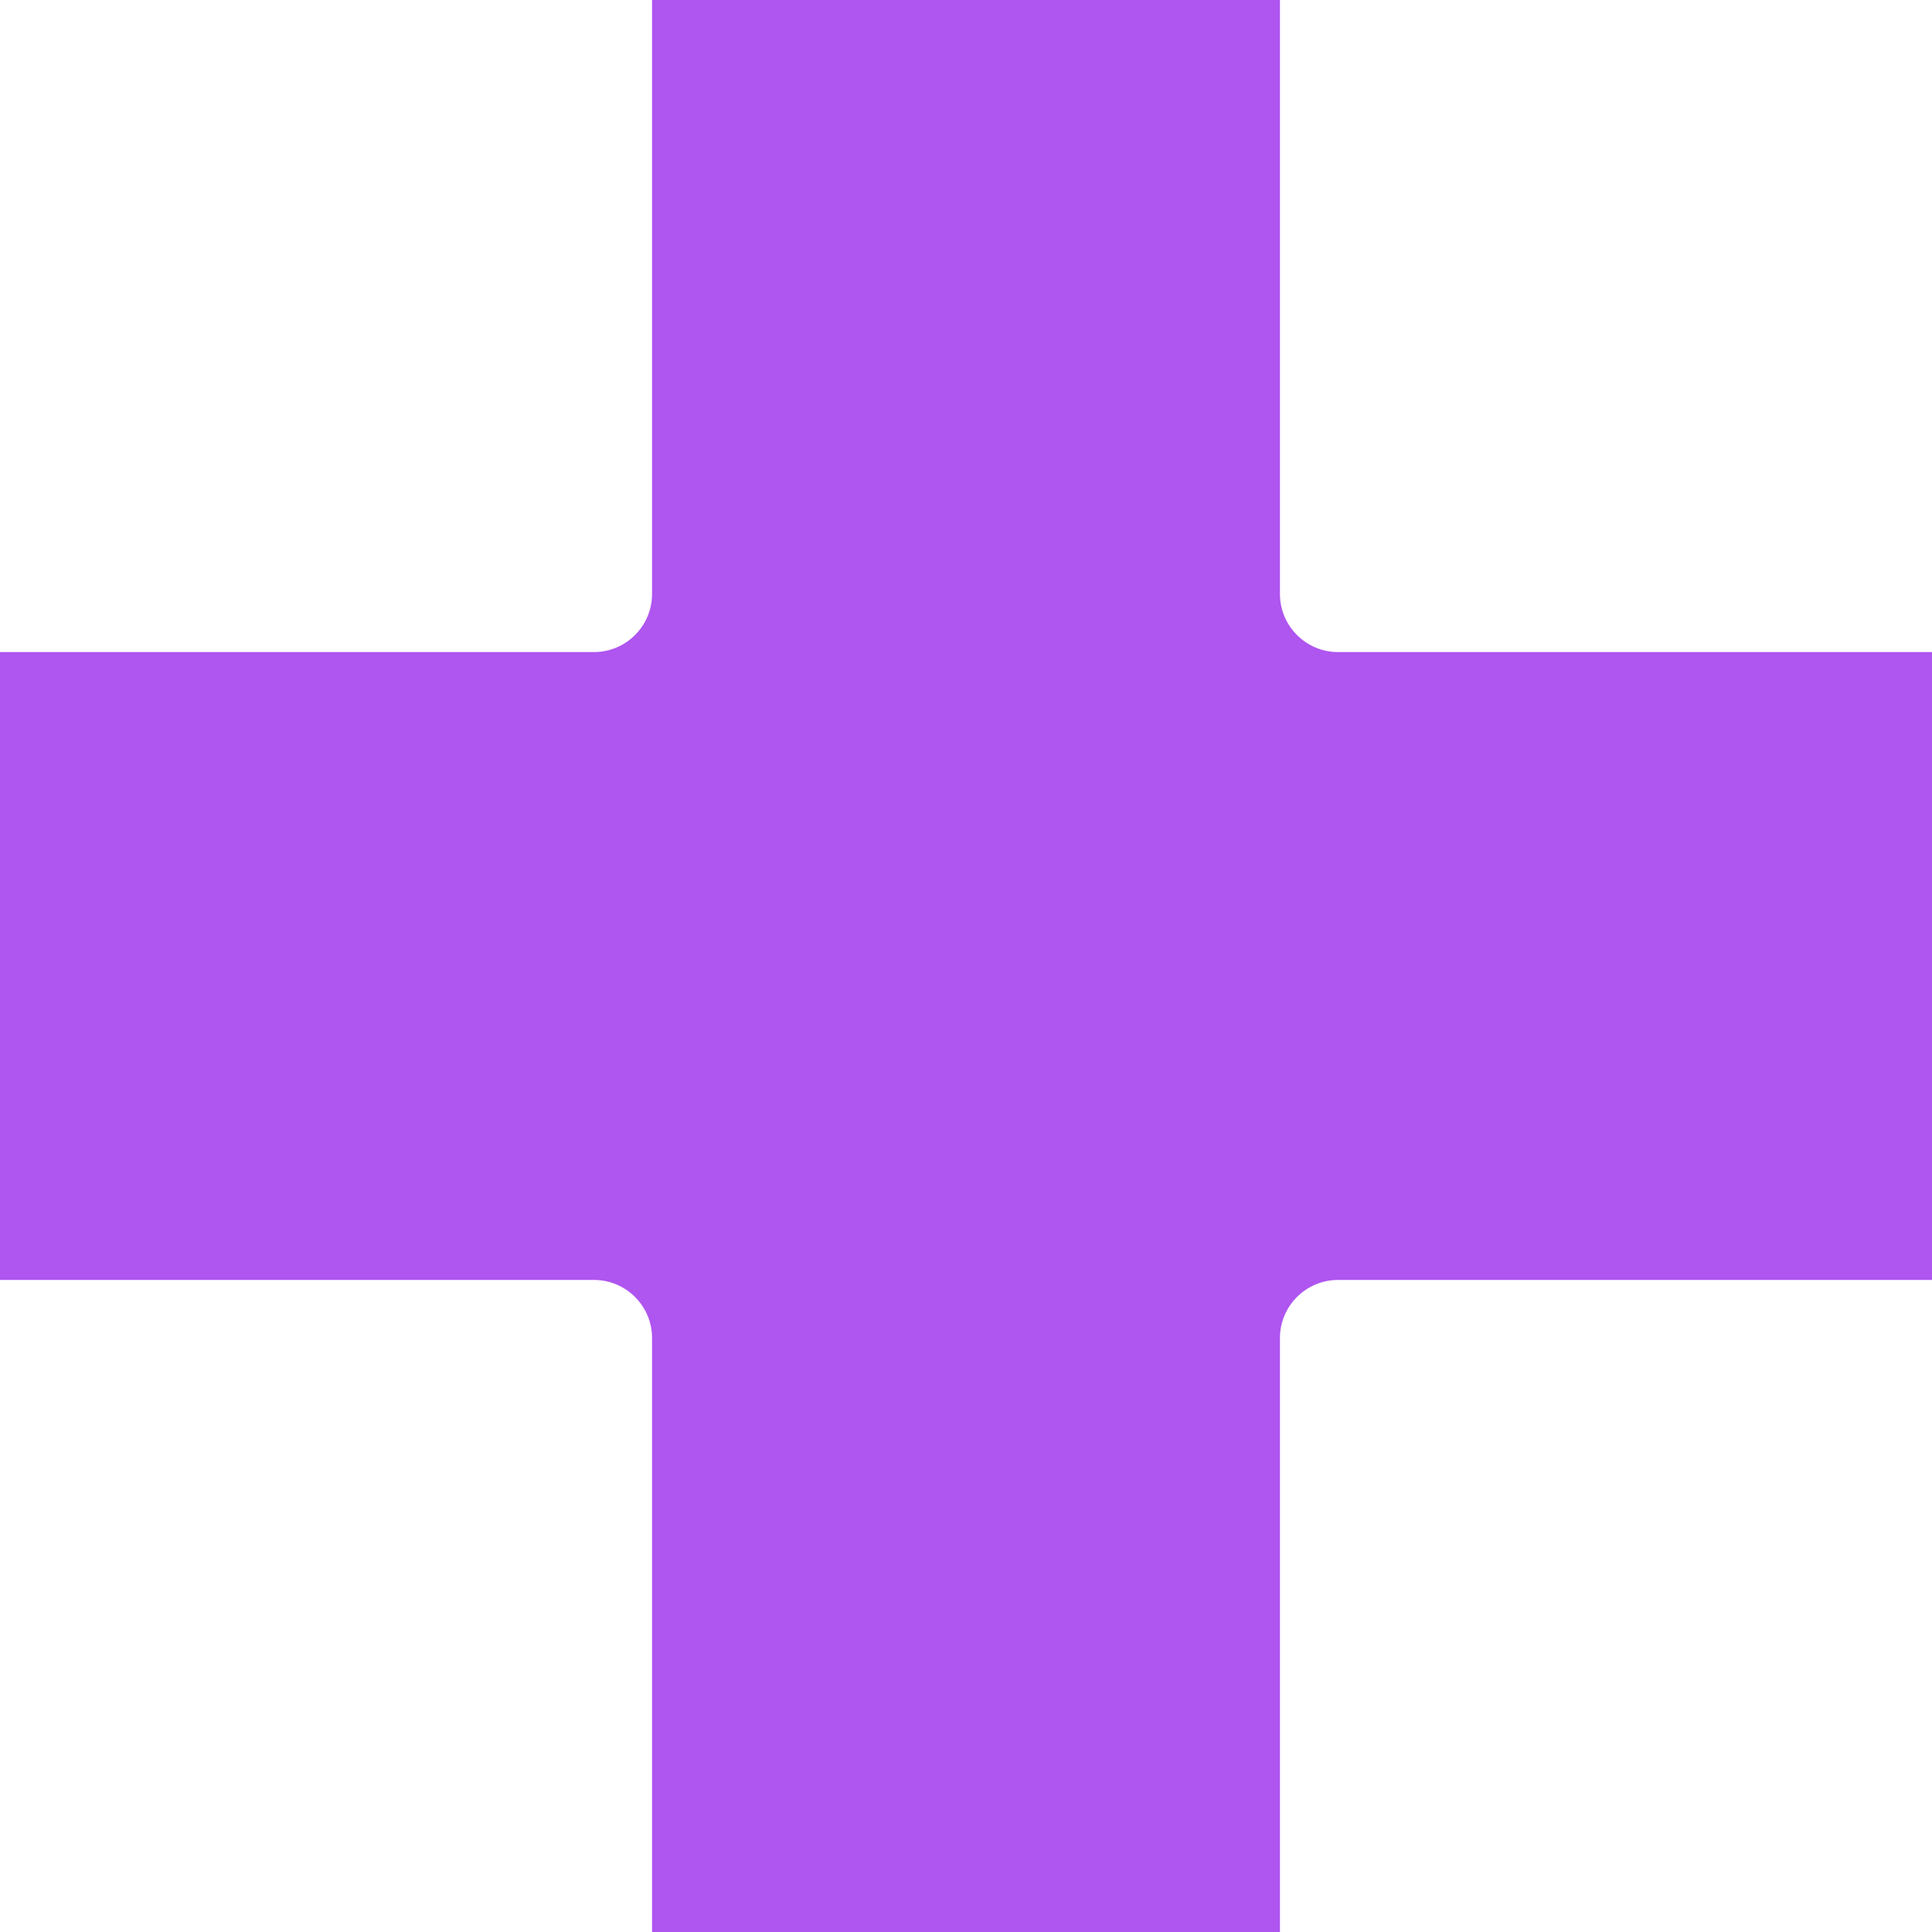
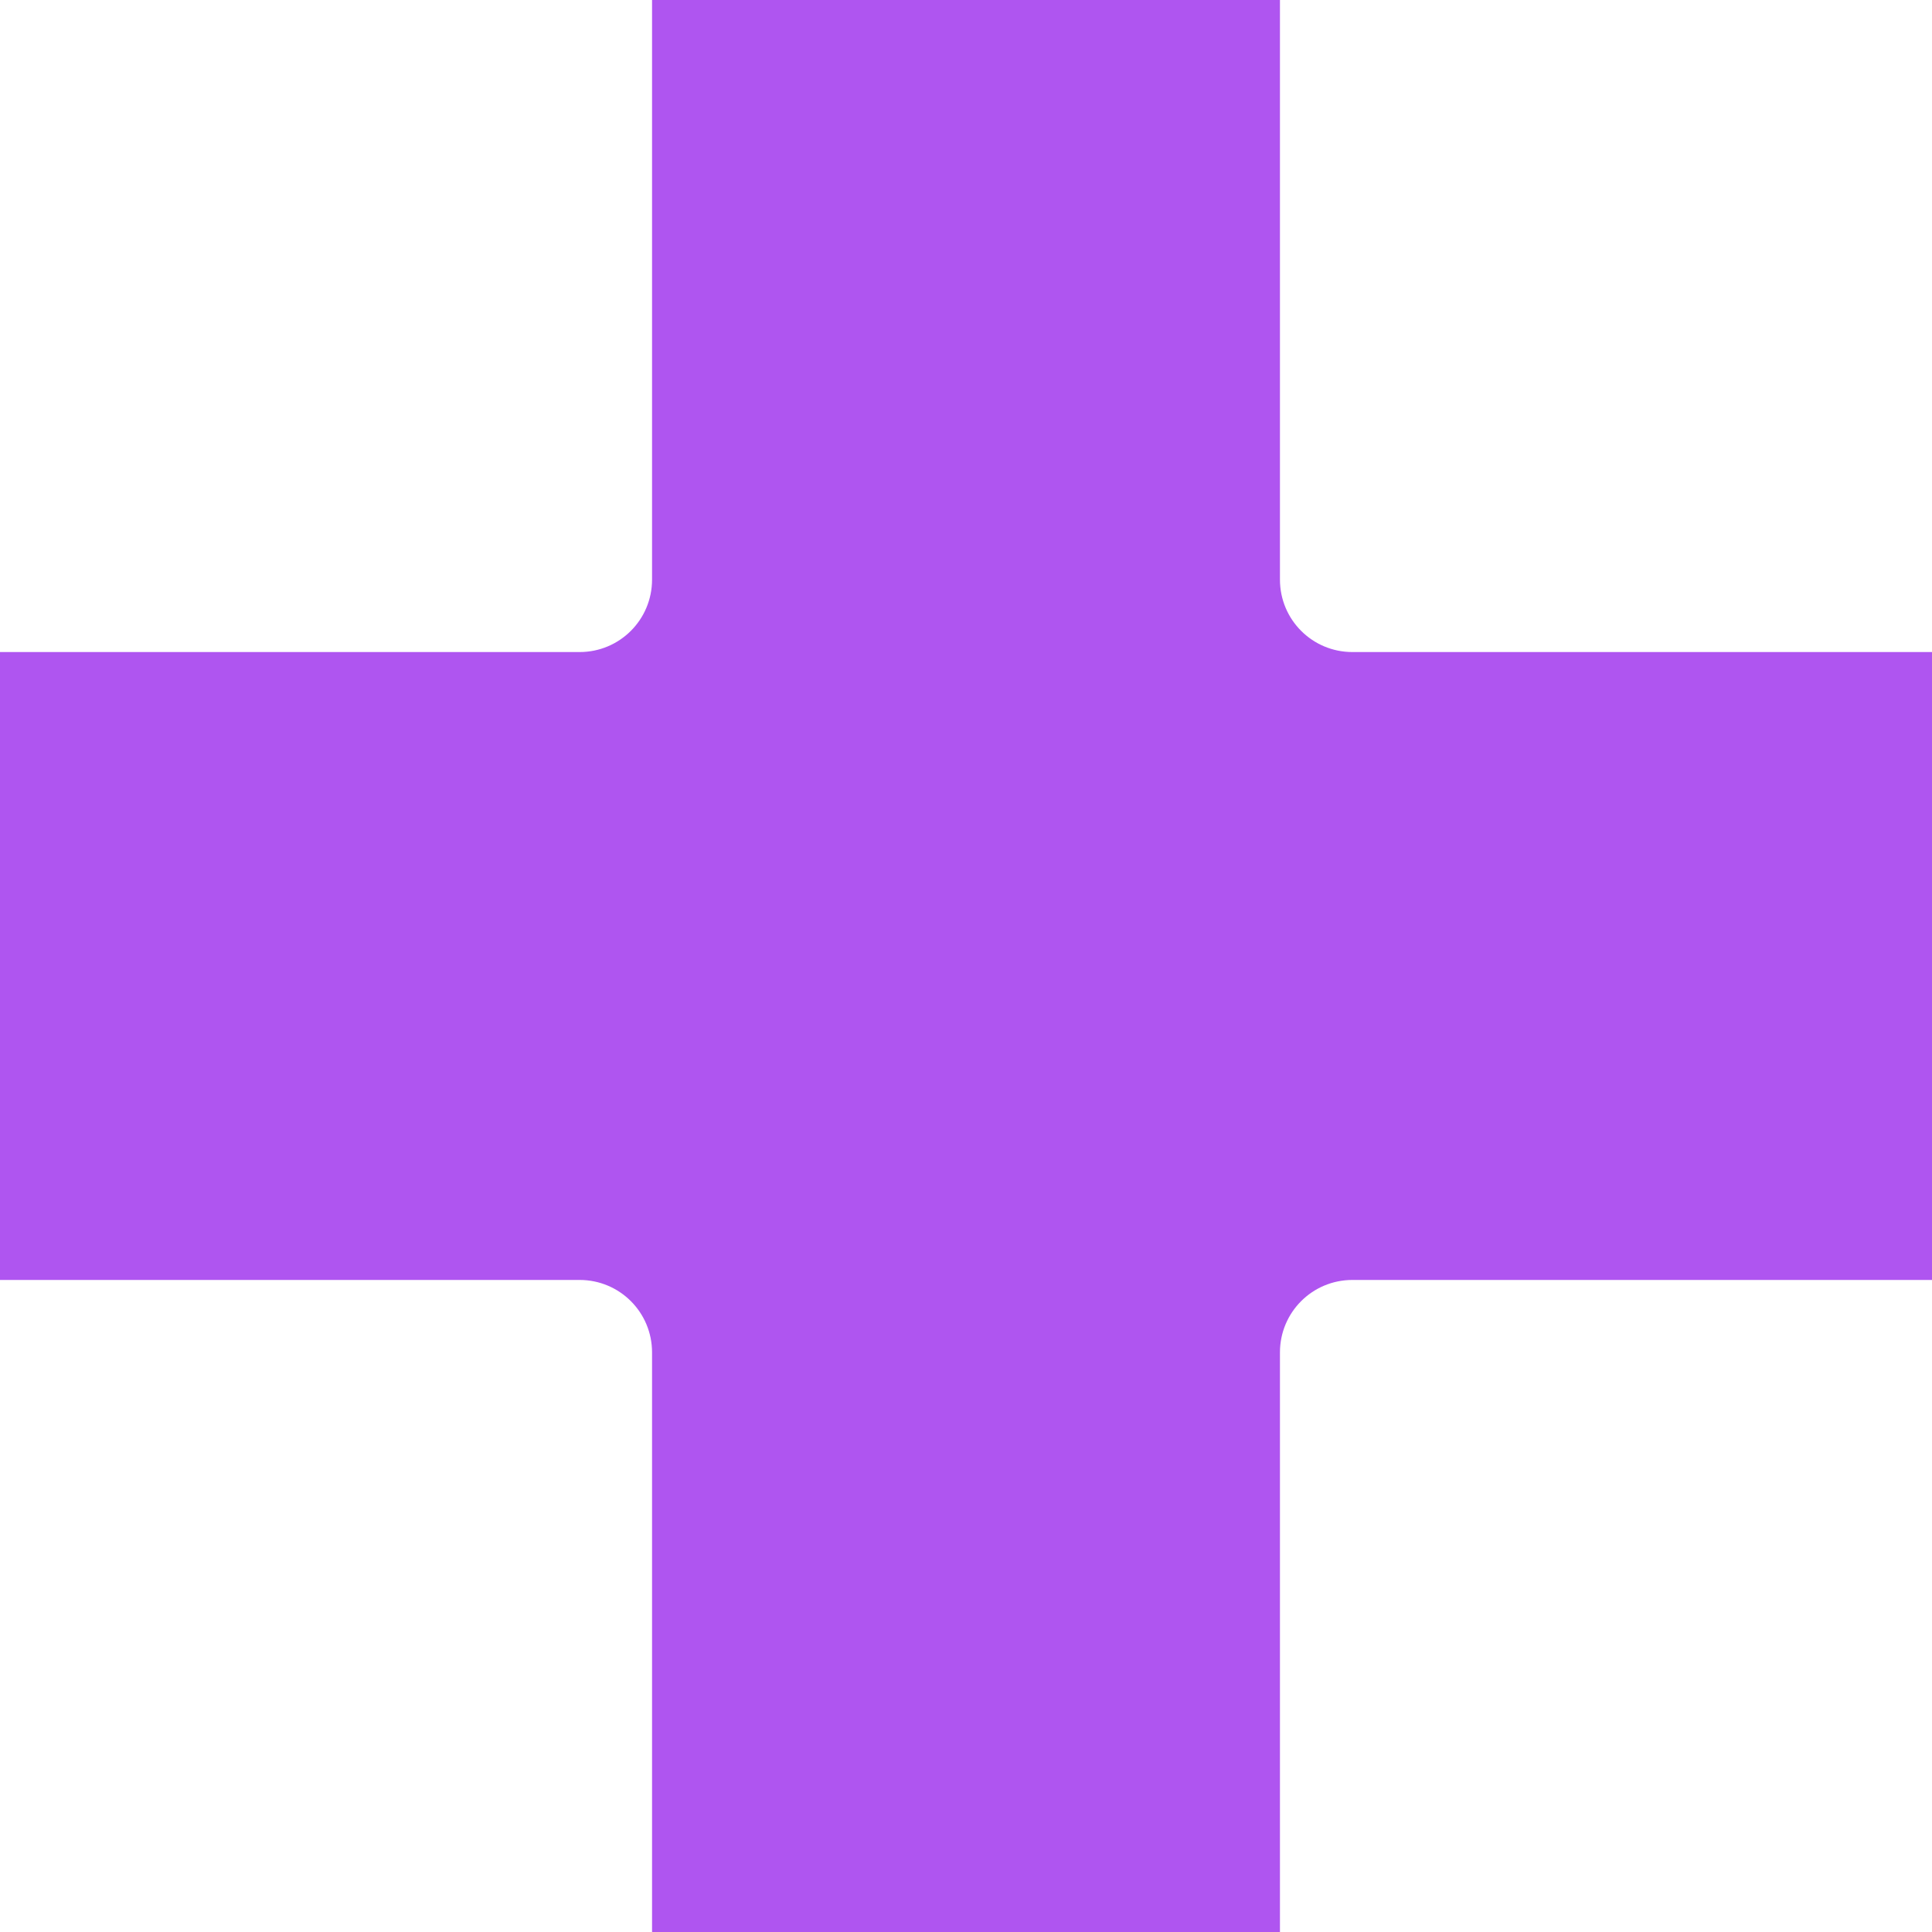
<svg xmlns="http://www.w3.org/2000/svg" version="1.1" id="Layer_1" x="0px" y="0px" viewBox="0 0 400 400" style="enable-background:new 0 0 400 400;" xml:space="preserve">
  <style type="text/css">
	.st0{fill:#AF55F0;}
</style>
-   <path class="st0" d="M400,135H277c-6.6,0-12-5.4-12-12V0H135v123c0,6.6-5.4,12-12,12H0v130h123c6.6,0,12,5.4,12,12v123h130V277  c0-6.6,5.4-12,12-12h123V135z" />
+   <path class="st0" d="M400,135H280c-8.3,0-15-6.7-15-15V0H135v120c0,8.3-6.7,15-15,15H0v130h120c8.3,0,15,6.7,15,15v120h130V280  c0-8.3,6.7-15,15-15h120V135z" />
</svg>
